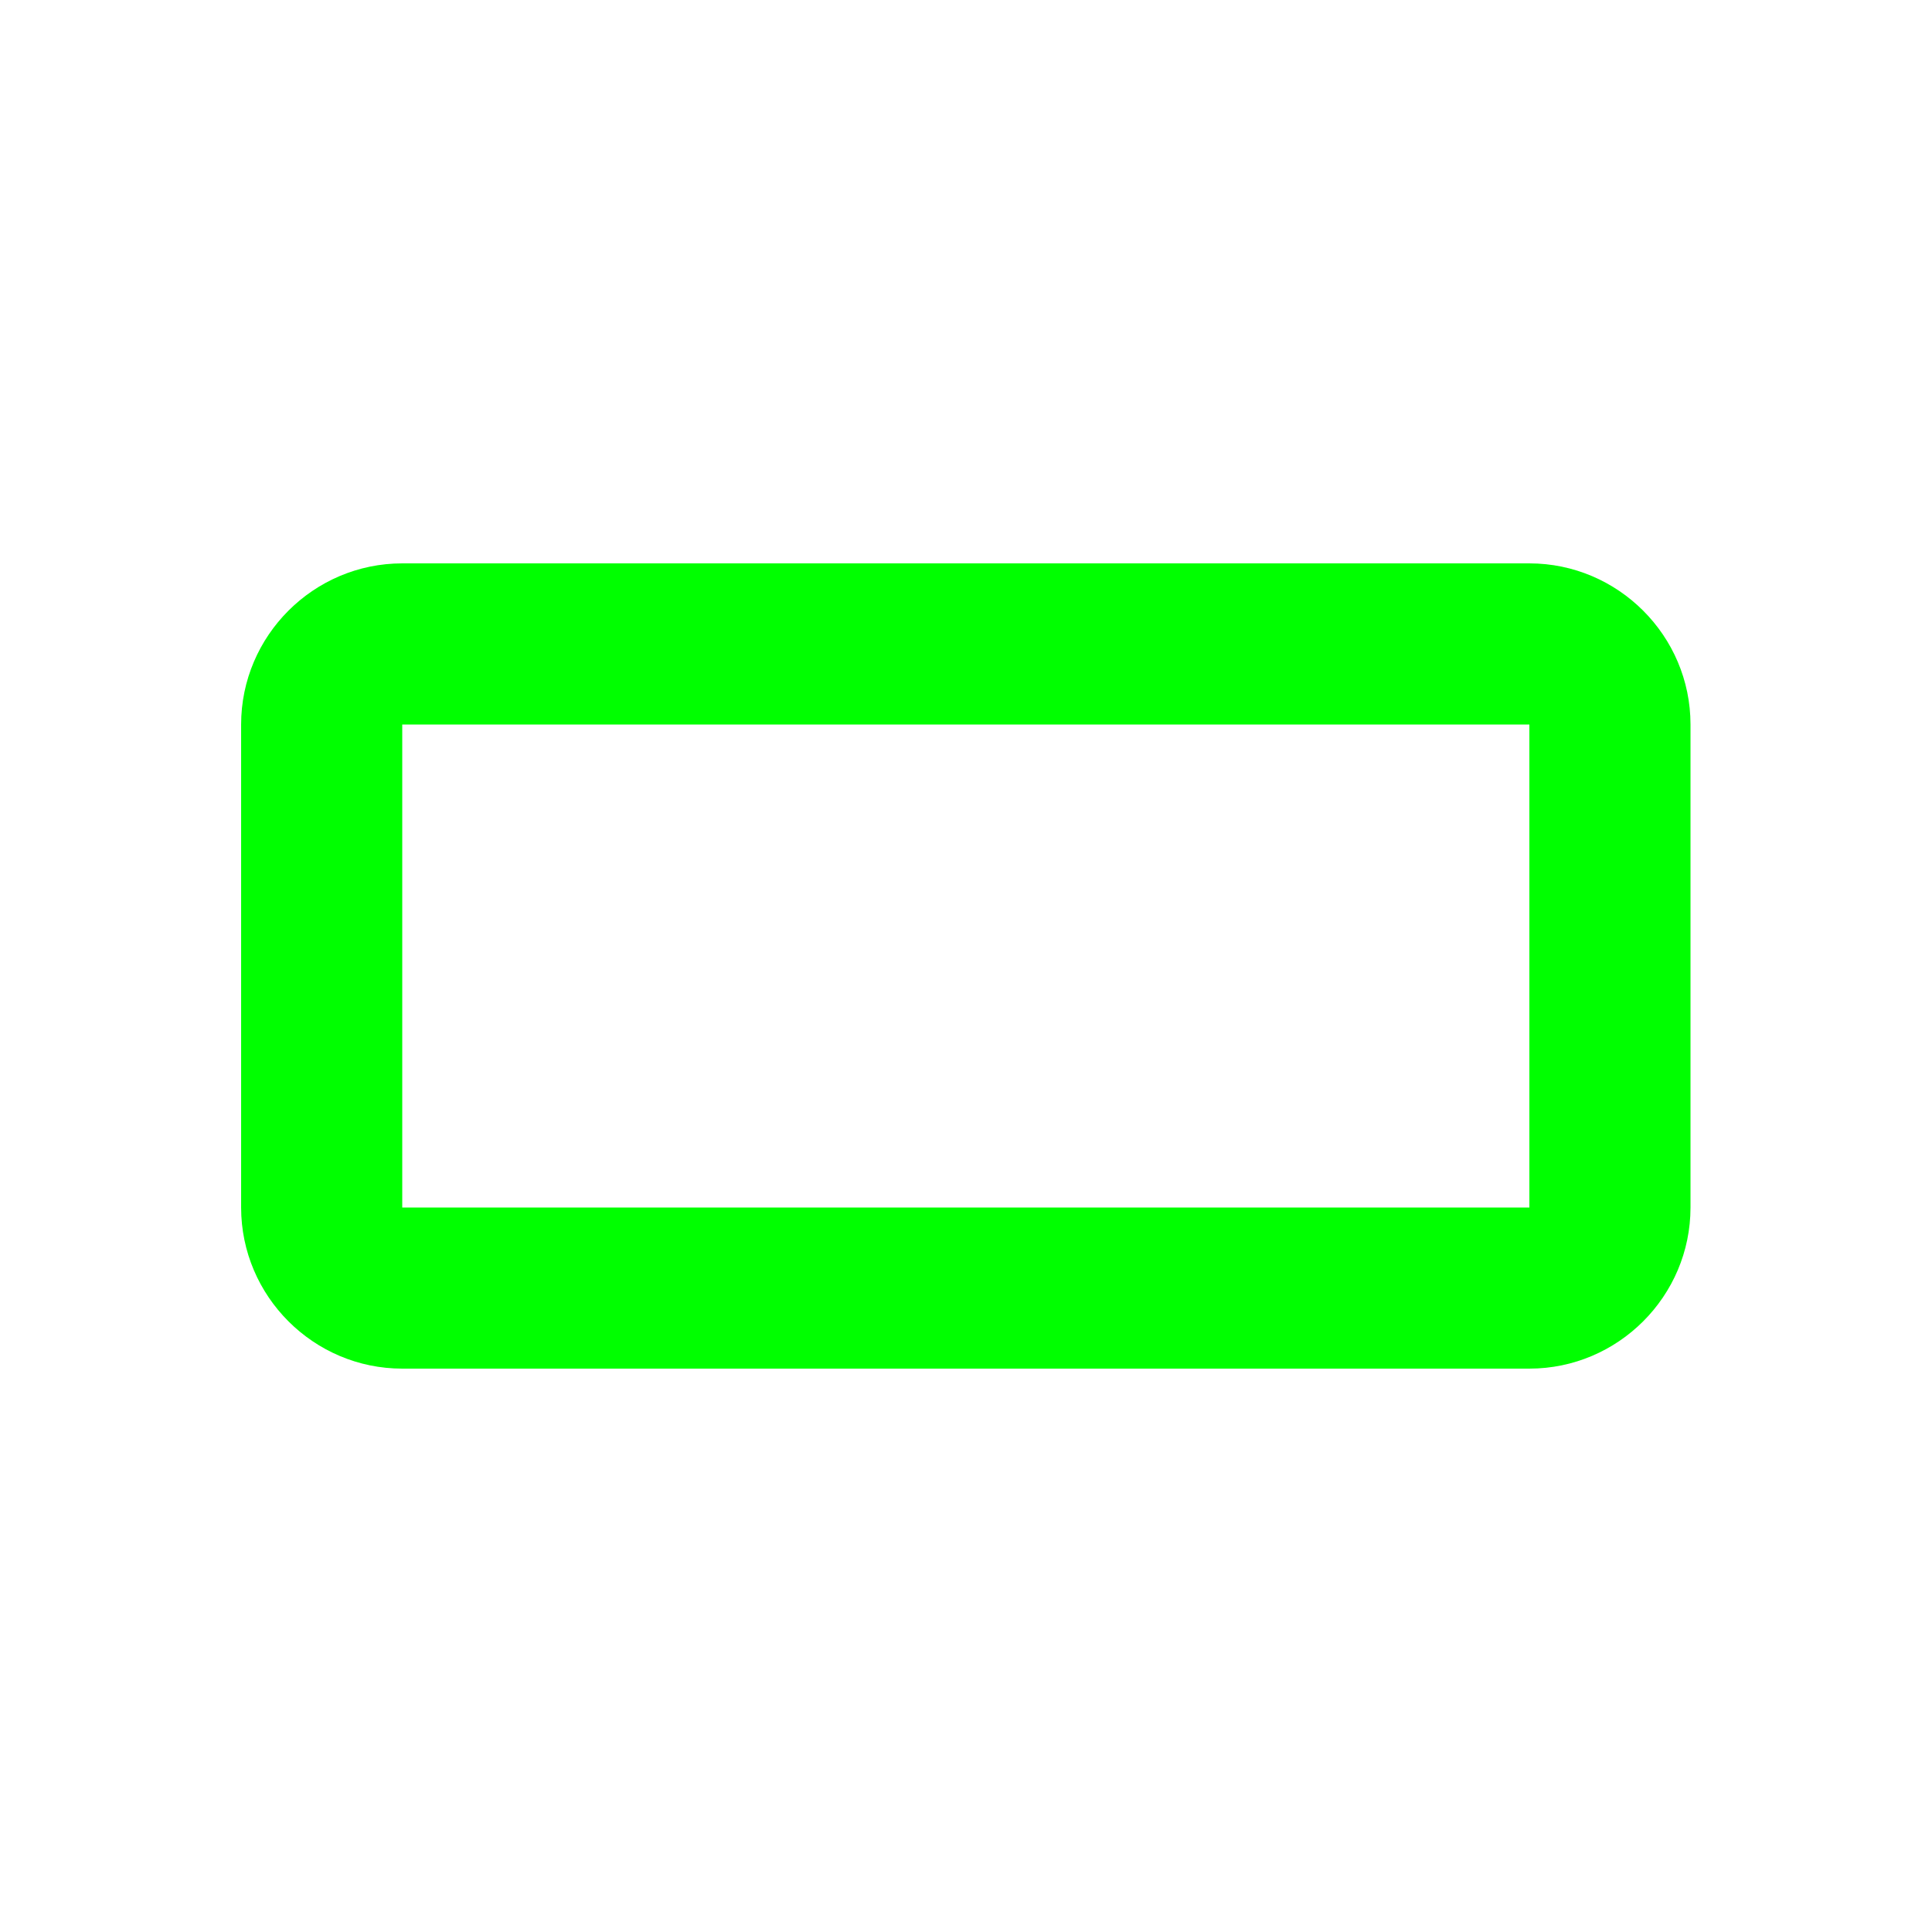
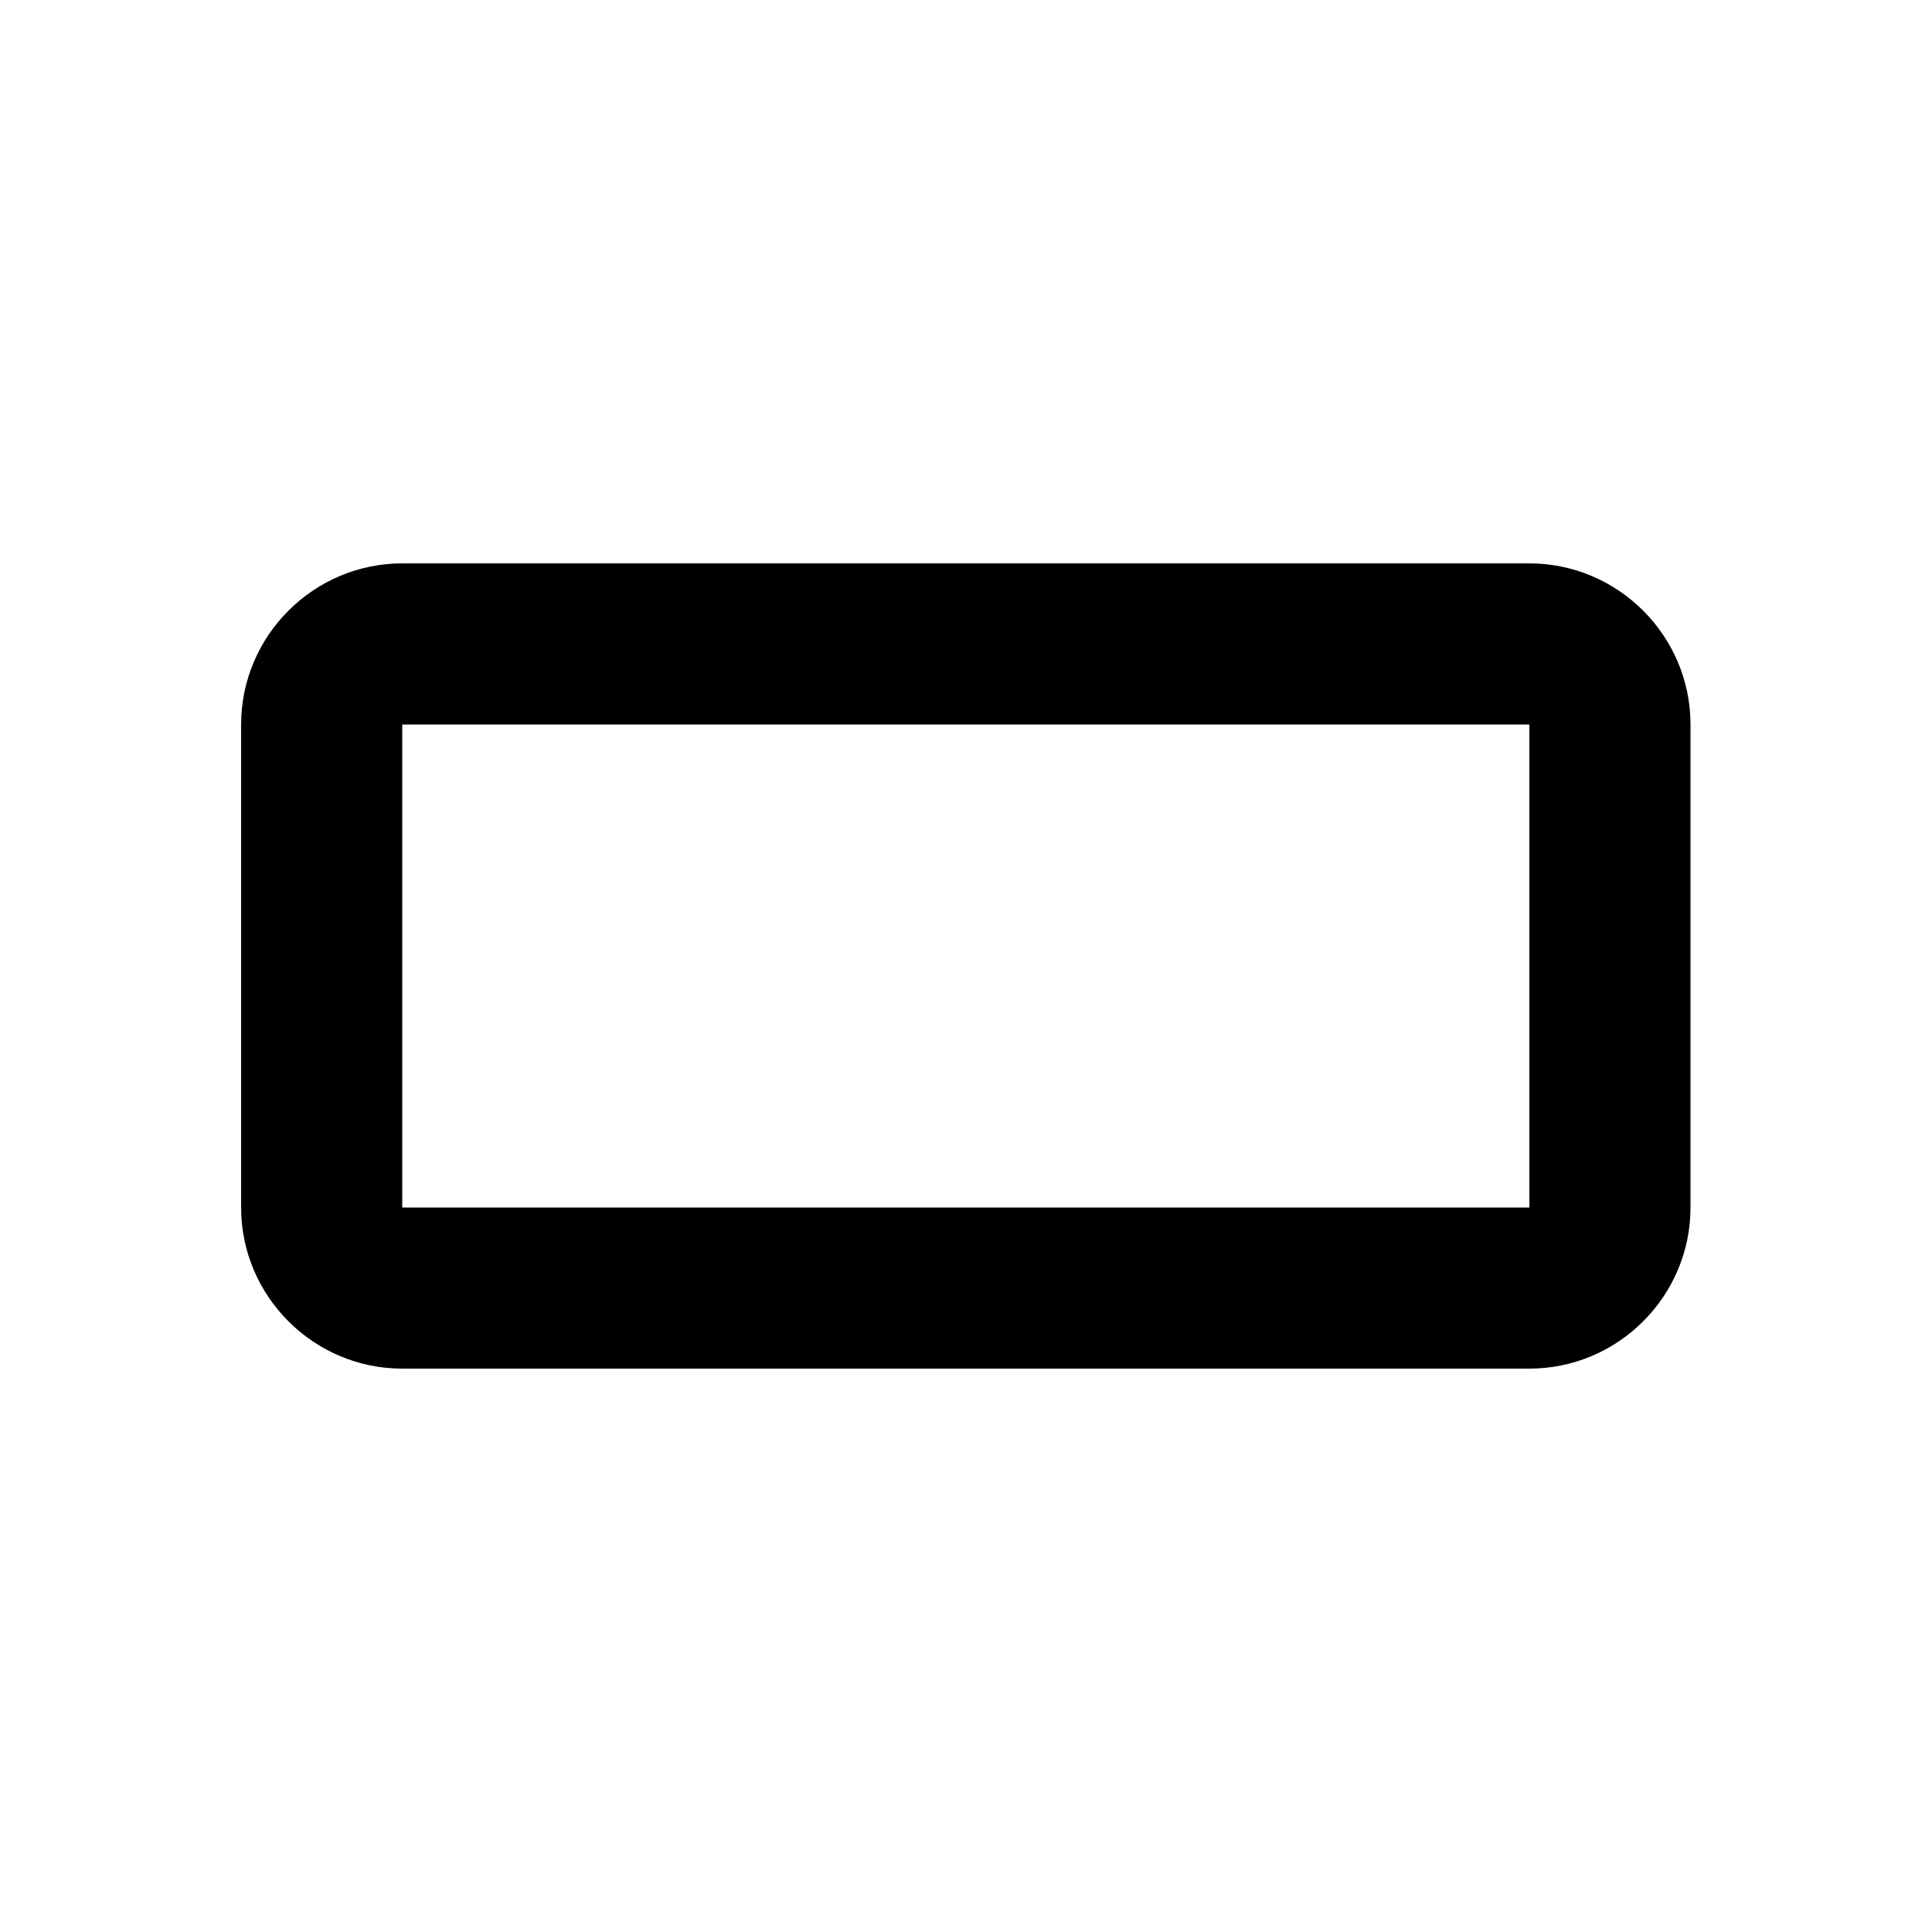
- <svg xmlns="http://www.w3.org/2000/svg" version="1.1" id="Layer_1" x="0px" y="0px" viewBox="-206 -116 1024 1024" enable-background="new -206 -116 1024 1024" xml:space="preserve">
-   <path fill="none" d="M-206-116H818V908H-206V-116z" />
-   <path fill="#00FF00" d="M604.6,182.6H7.2c-47,0-85.4,38.4-85.4,85.4v256c0,47,38.4,85.4,85.4,85.4h597.4c47,0,85.4-38.4,85.4-85.4  V268C690,221,651.6,182.6,604.6,182.6z M604.6,524H7.2V268h597.4V524L604.6,524z" />
+ <svg xmlns="http://www.w3.org/2000/svg" version="1.1" id="Layer_1" x="0px" y="0px" viewBox="50 140 512 512" enable-background="new 50 140 512 512" xml:space="preserve">
+   <g>
+     <path fill="none" d="M50,140h512v512H50V140z" />
+     <path d="M455.3,289.3H156.6c-23.5,0-42.7,19.2-42.7,42.7v128c0,23.5,19.2,42.7,42.7,42.7h298.7c23.5,0,42.7-19.2,42.7-42.7V332   C498,308.5,478.8,289.3,455.3,289.3z M455.3,460H156.6V332h298.7L455.3,460L455.3,460z" />
+   </g>
</svg>
